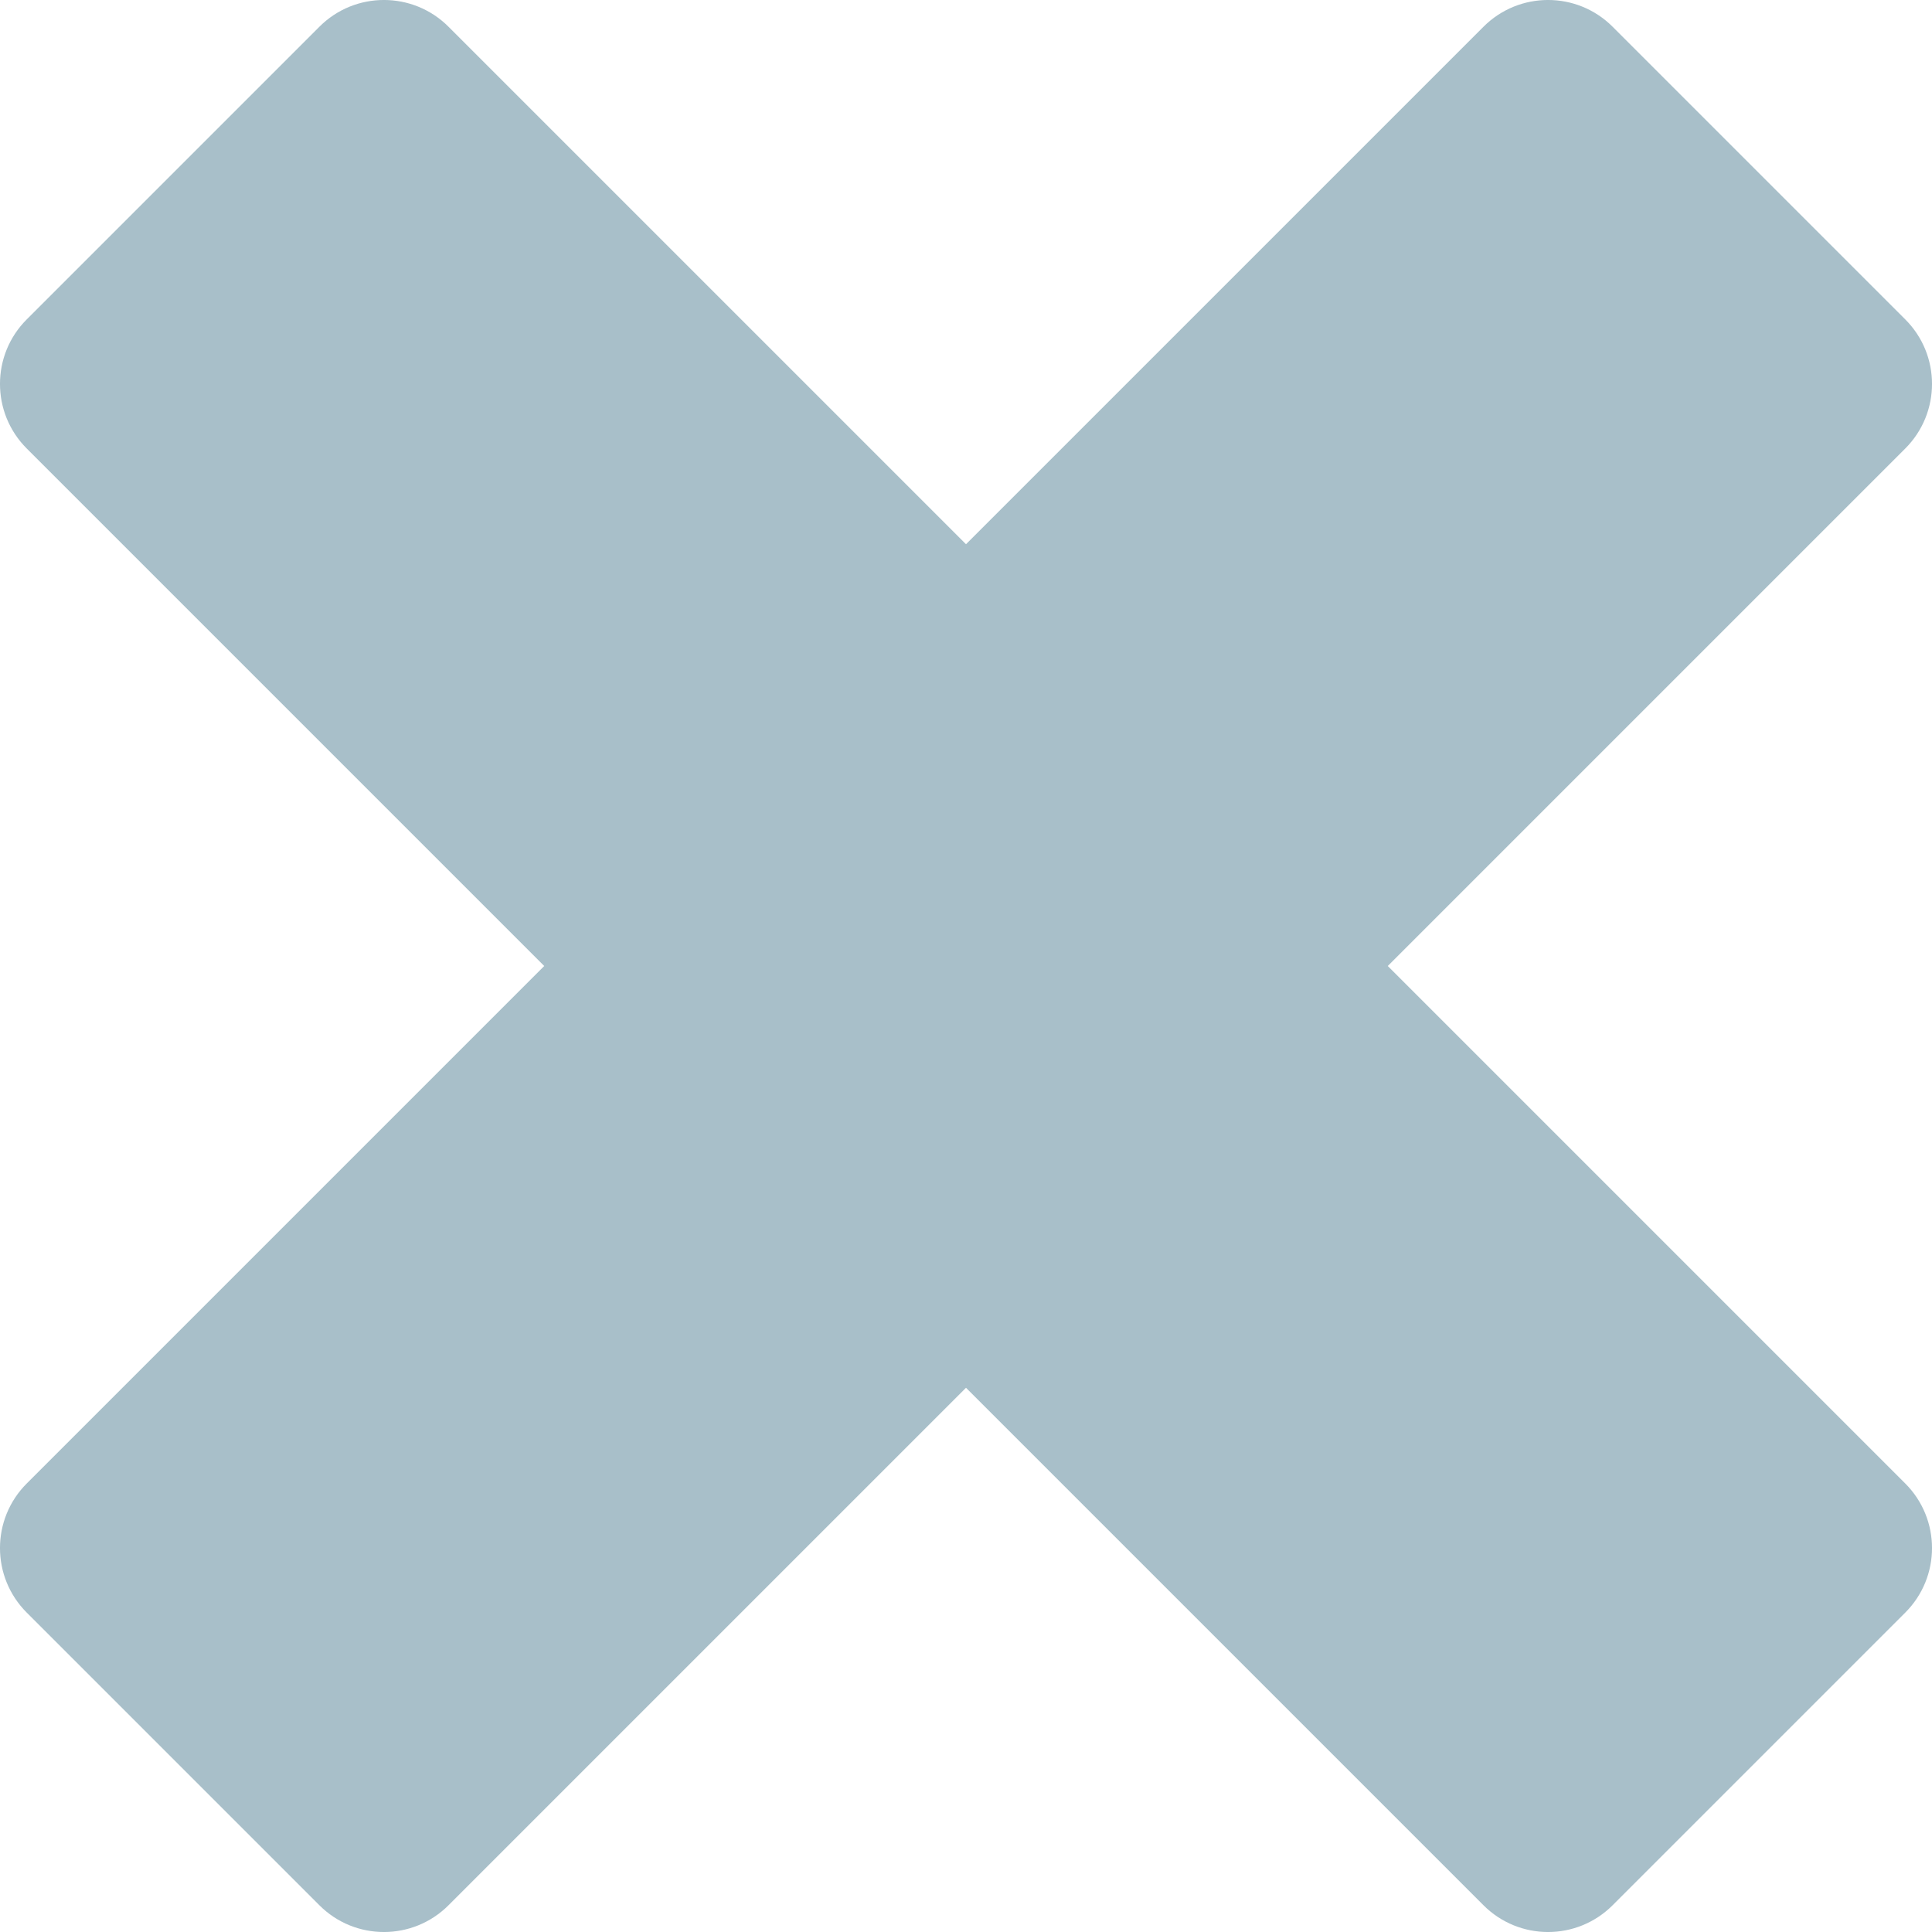
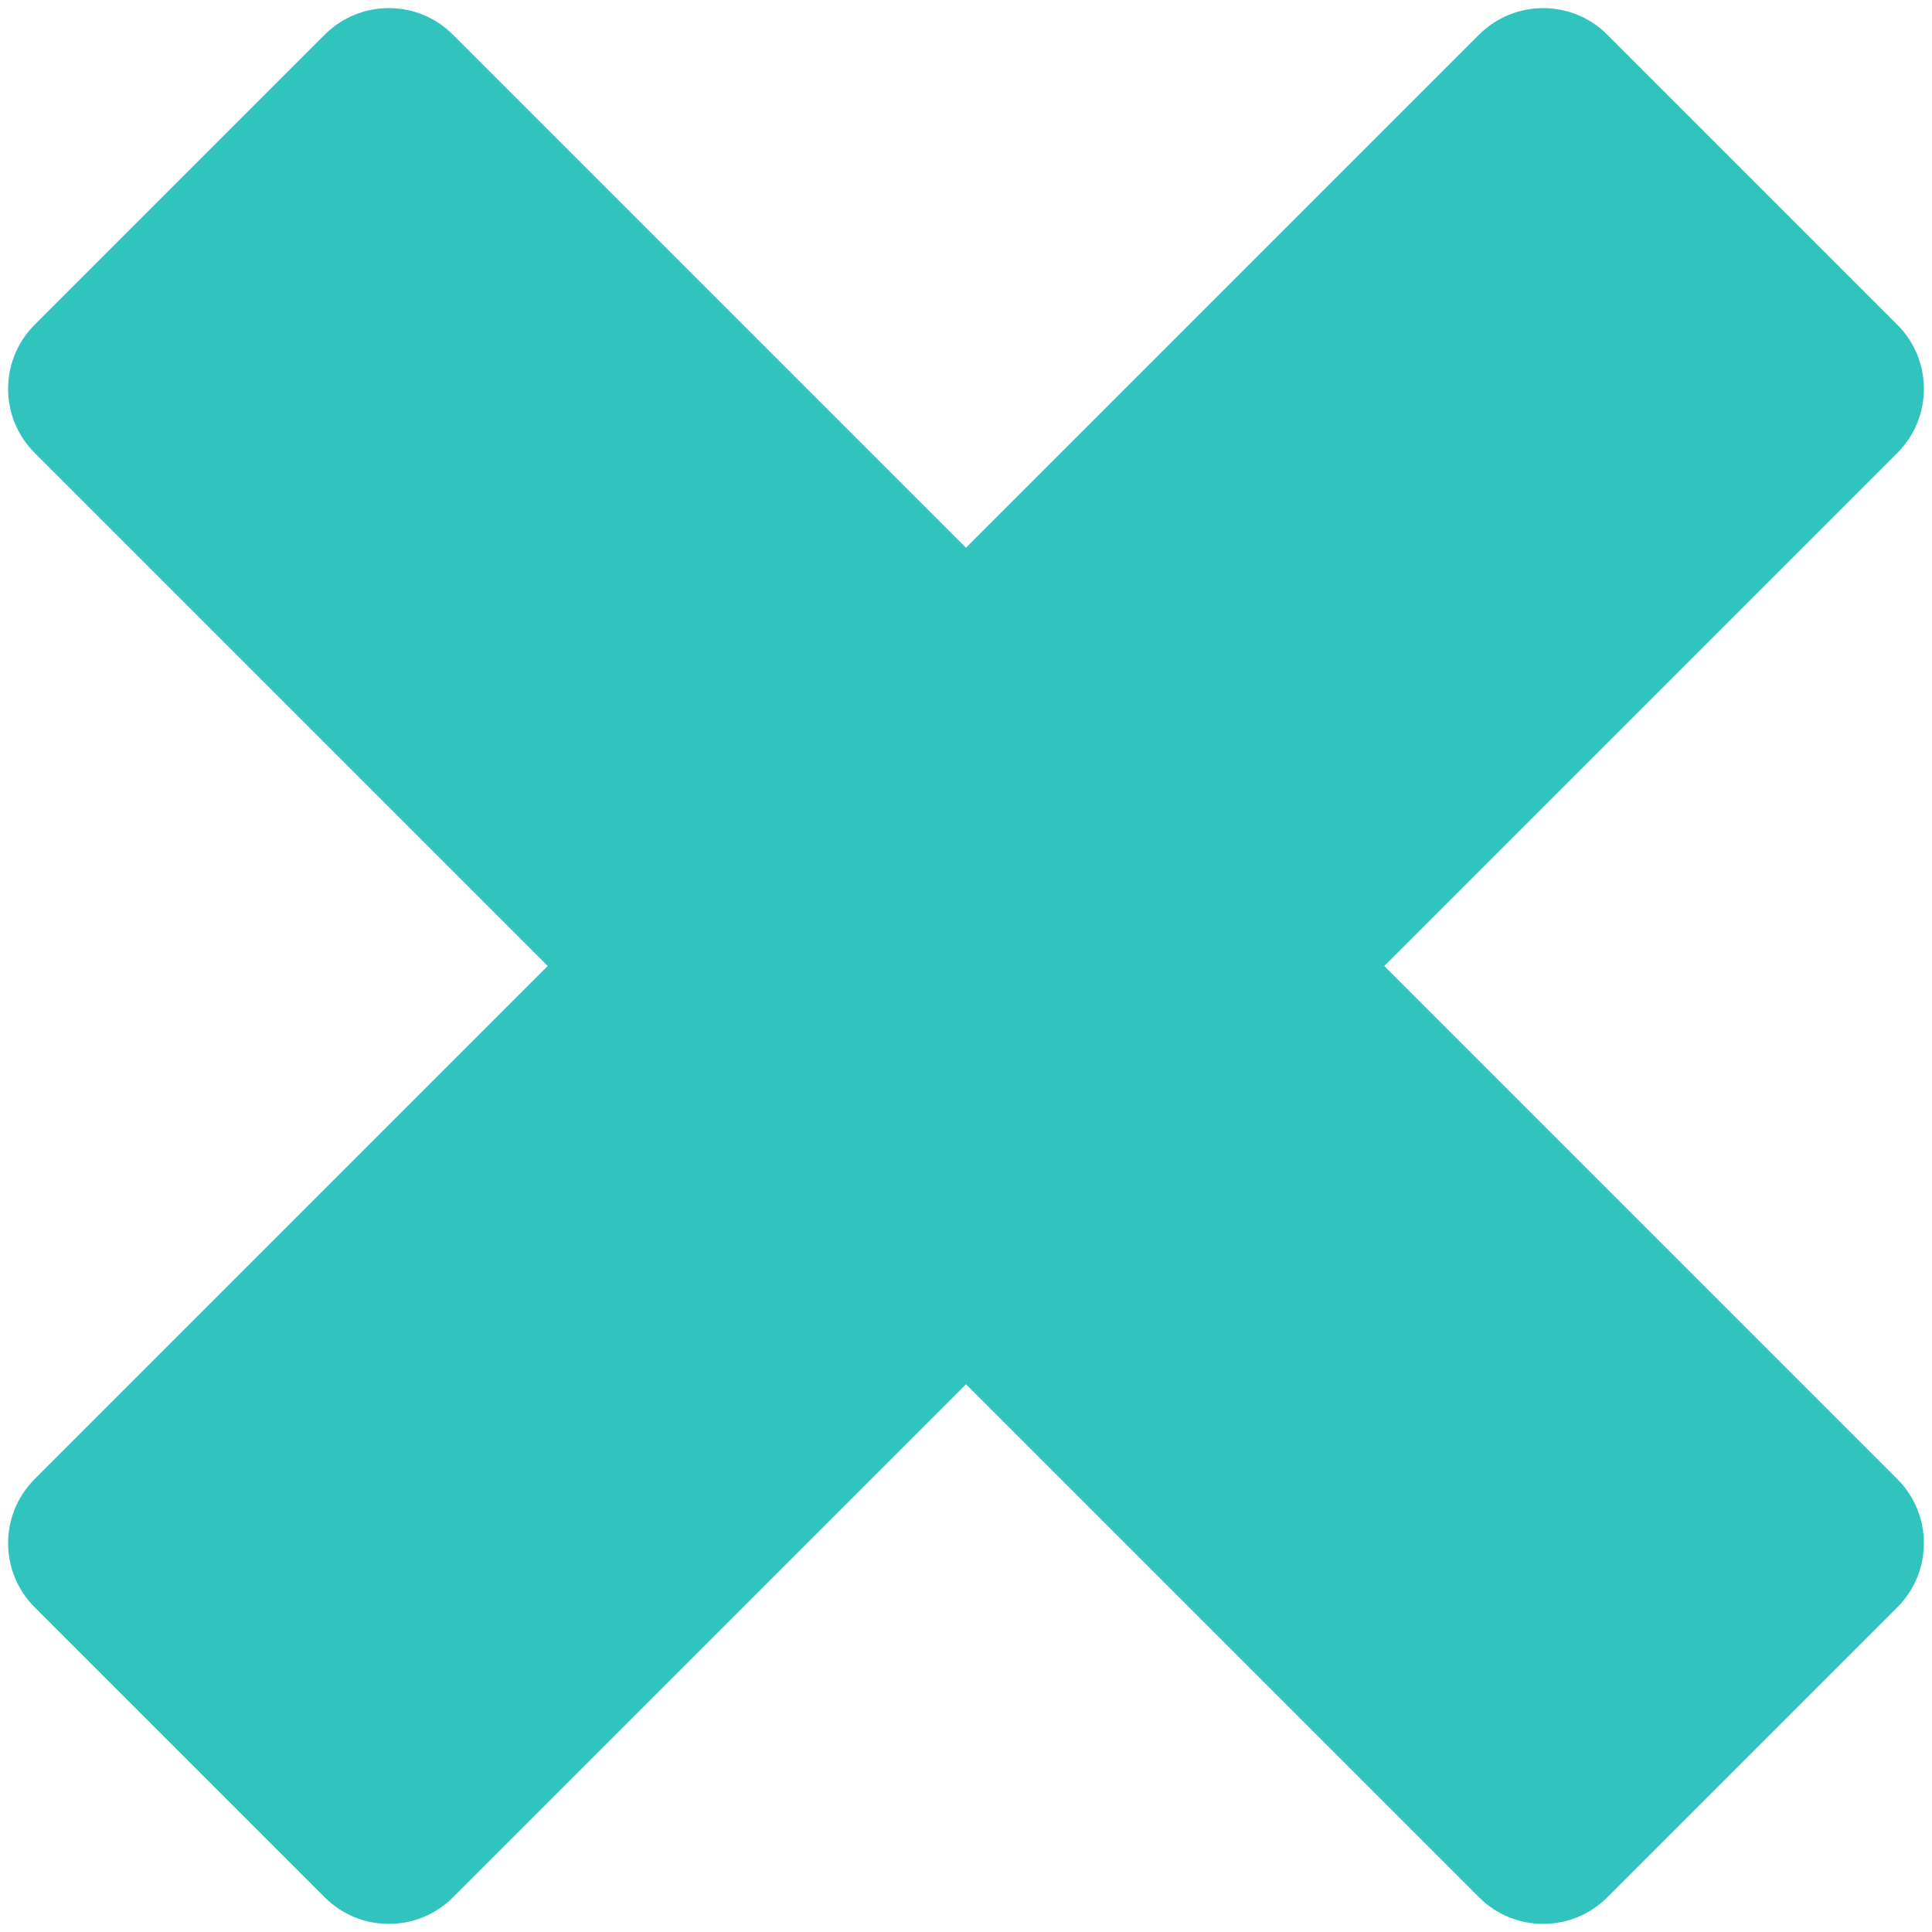
- <svg xmlns="http://www.w3.org/2000/svg" width="32" height="32" viewBox="0 0 32 32" fill="none">
-   <path fill-rule="evenodd" clip-rule="evenodd" d="M31.557 5.29L26.71 0.443C26.119 -0.148 25.162 -0.148 24.571 0.443L16 9.014L7.429 0.443C6.838 -0.148 5.88 -0.148 5.29 0.443L0.443 5.29C-0.148 5.88 -0.148 6.838 0.443 7.429L9.014 16L0.443 24.571C-0.148 25.162 -0.148 26.119 0.443 26.71L5.29 31.557C5.88 32.148 6.838 32.148 7.429 31.557L16 22.986L24.571 31.557C25.162 32.148 26.119 32.148 26.71 31.557L31.557 26.71C32.148 26.119 32.148 25.162 31.557 24.571L22.986 16L31.557 7.429C32.148 6.838 32.148 5.88 31.557 5.29Z" fill="#A8BFC9" />
+ <svg xmlns="http://www.w3.org/2000/svg" width="64" height="64" viewBox="0 0 64 64" fill="none">
+   <path fill-rule="evenodd" clip-rule="evenodd" d="M62.853 10.759L53.241 1.147C52.069 -0.024 50.17 -0.024 48.998 1.147L32 18.145L15.002 1.147C13.831 -0.024 11.931 -0.024 10.759 1.147L1.147 10.759C-0.024 11.931 -0.024 13.83 1.147 15.002L18.145 32L1.147 48.998C-0.024 50.17 -0.024 52.069 1.147 53.241L10.759 62.853C11.931 64.024 13.831 64.024 15.002 62.853L32 45.855L48.998 62.853C50.17 64.024 52.069 64.024 53.241 62.853L62.853 53.241C64.024 52.069 64.024 50.17 62.853 48.998L45.855 32L62.853 15.002C64.024 13.83 64.024 11.931 62.853 10.759Z" fill="#31C3BD" />
</svg>
